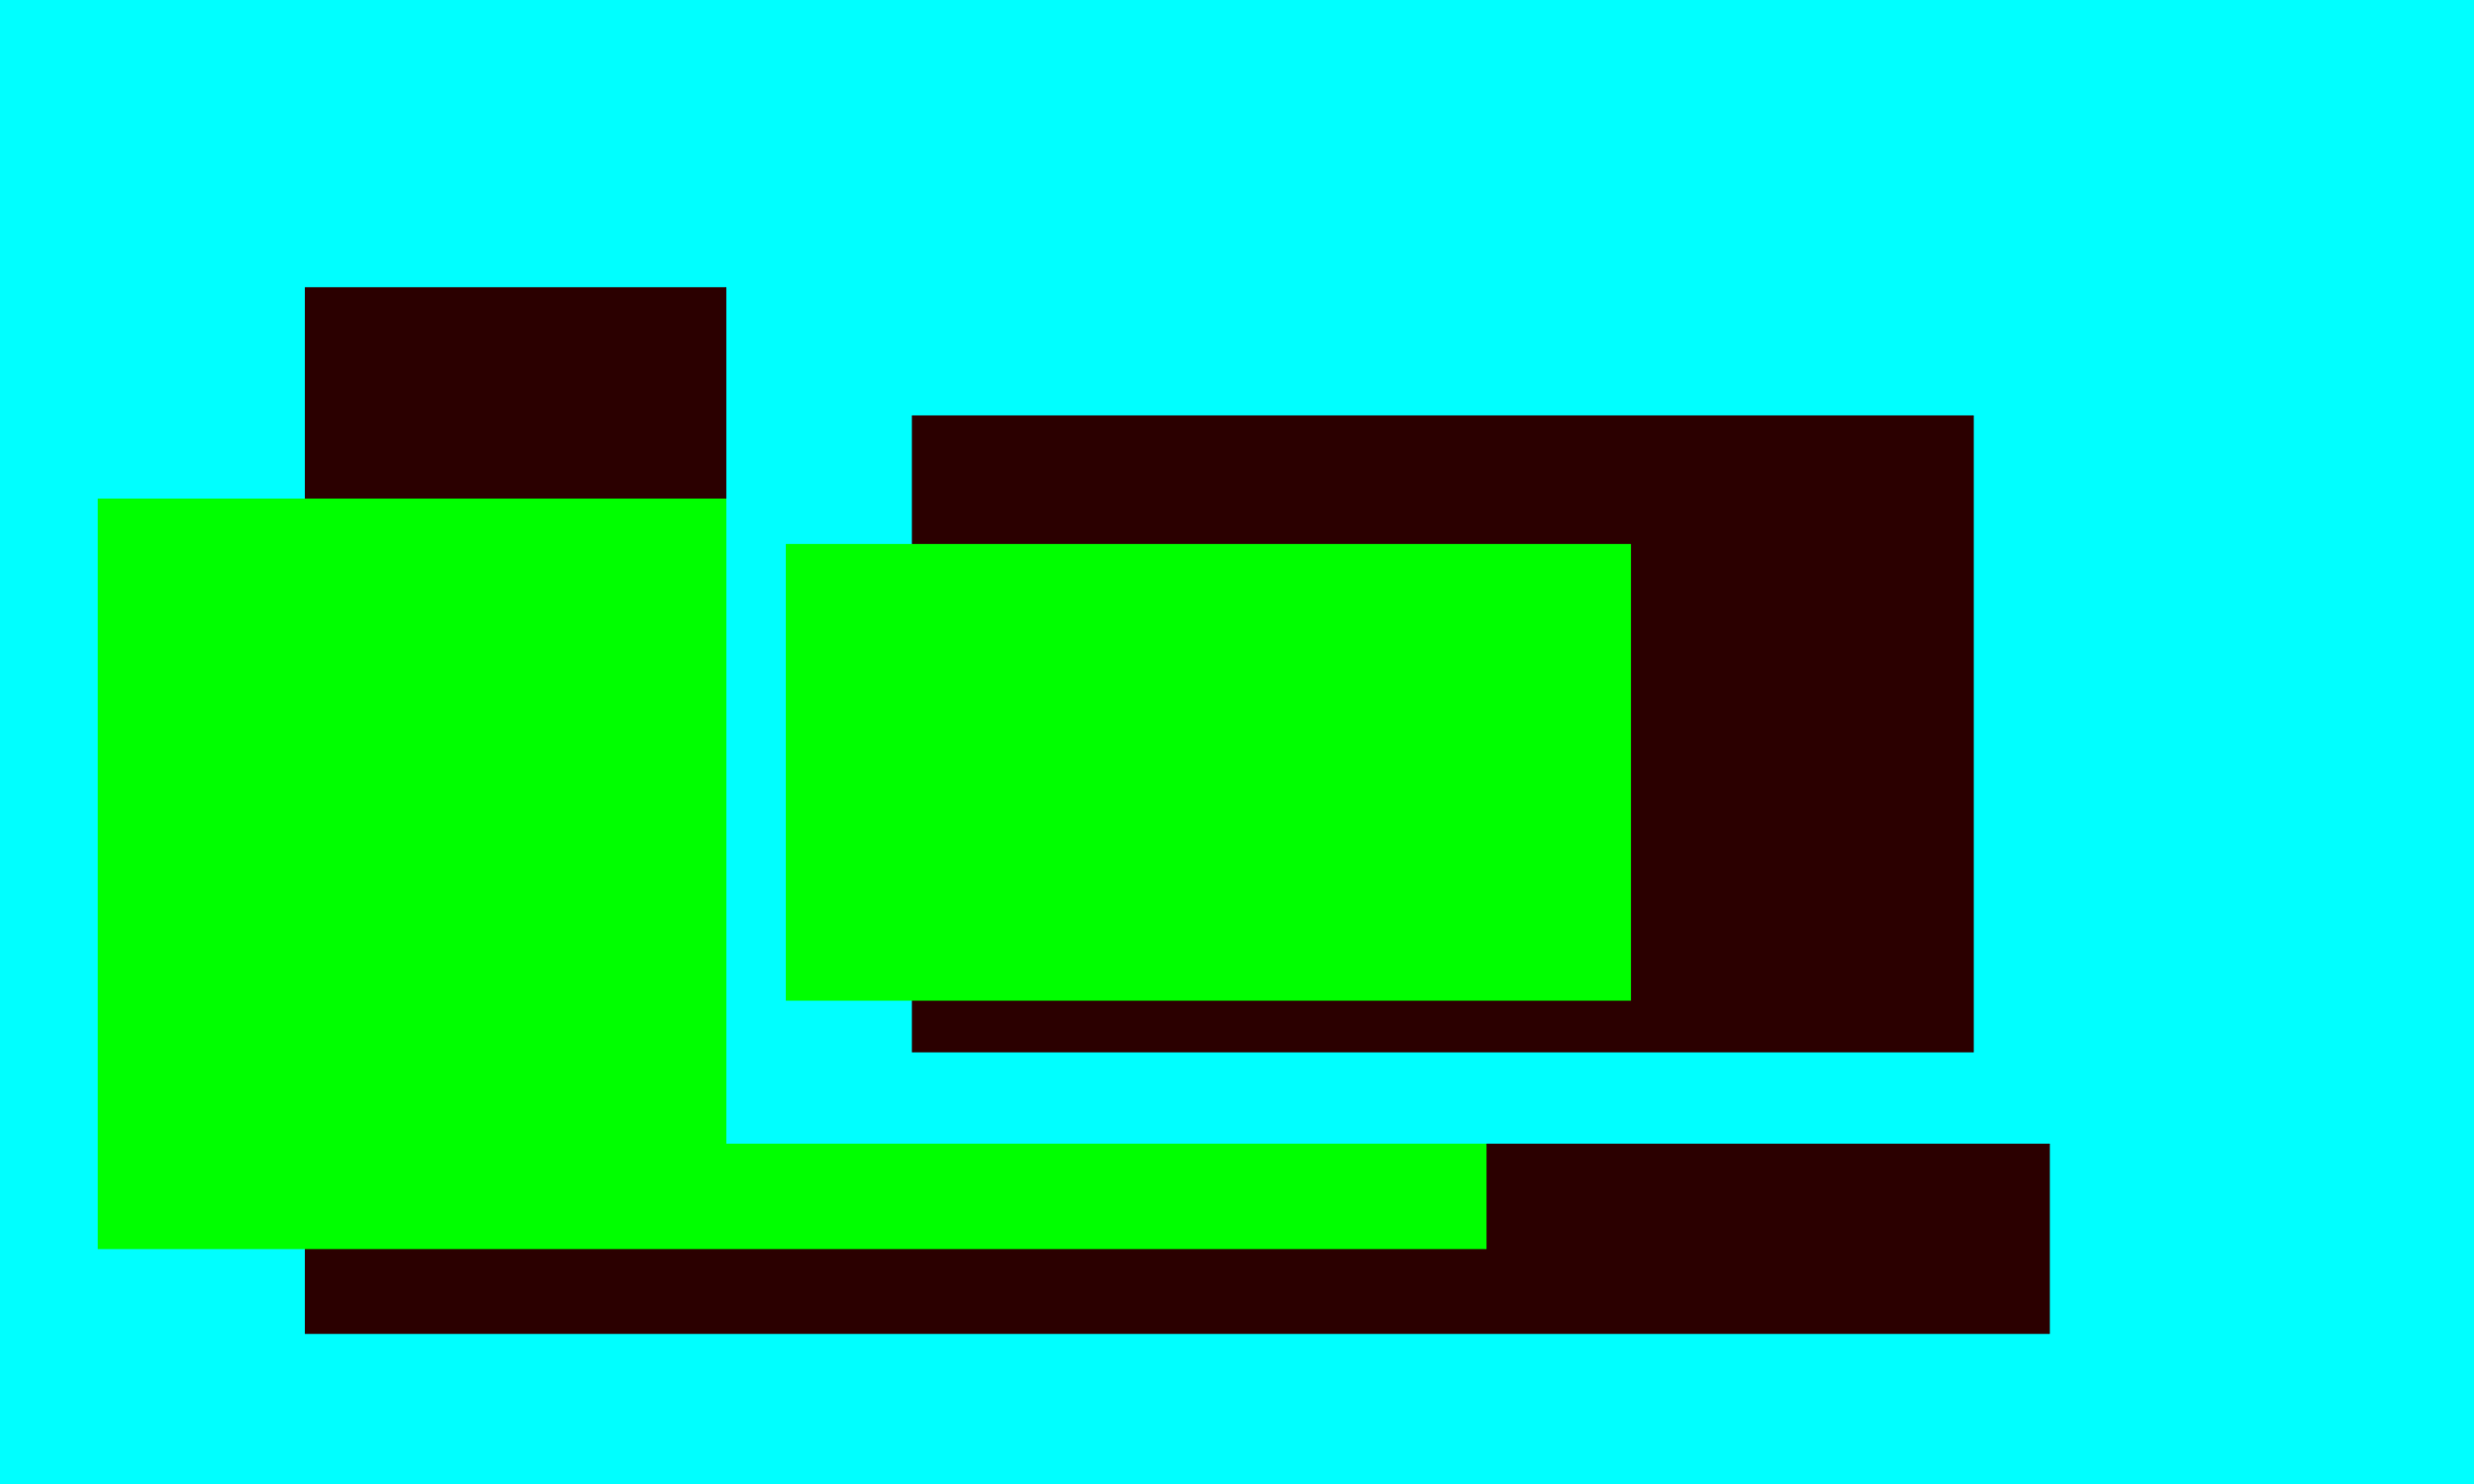
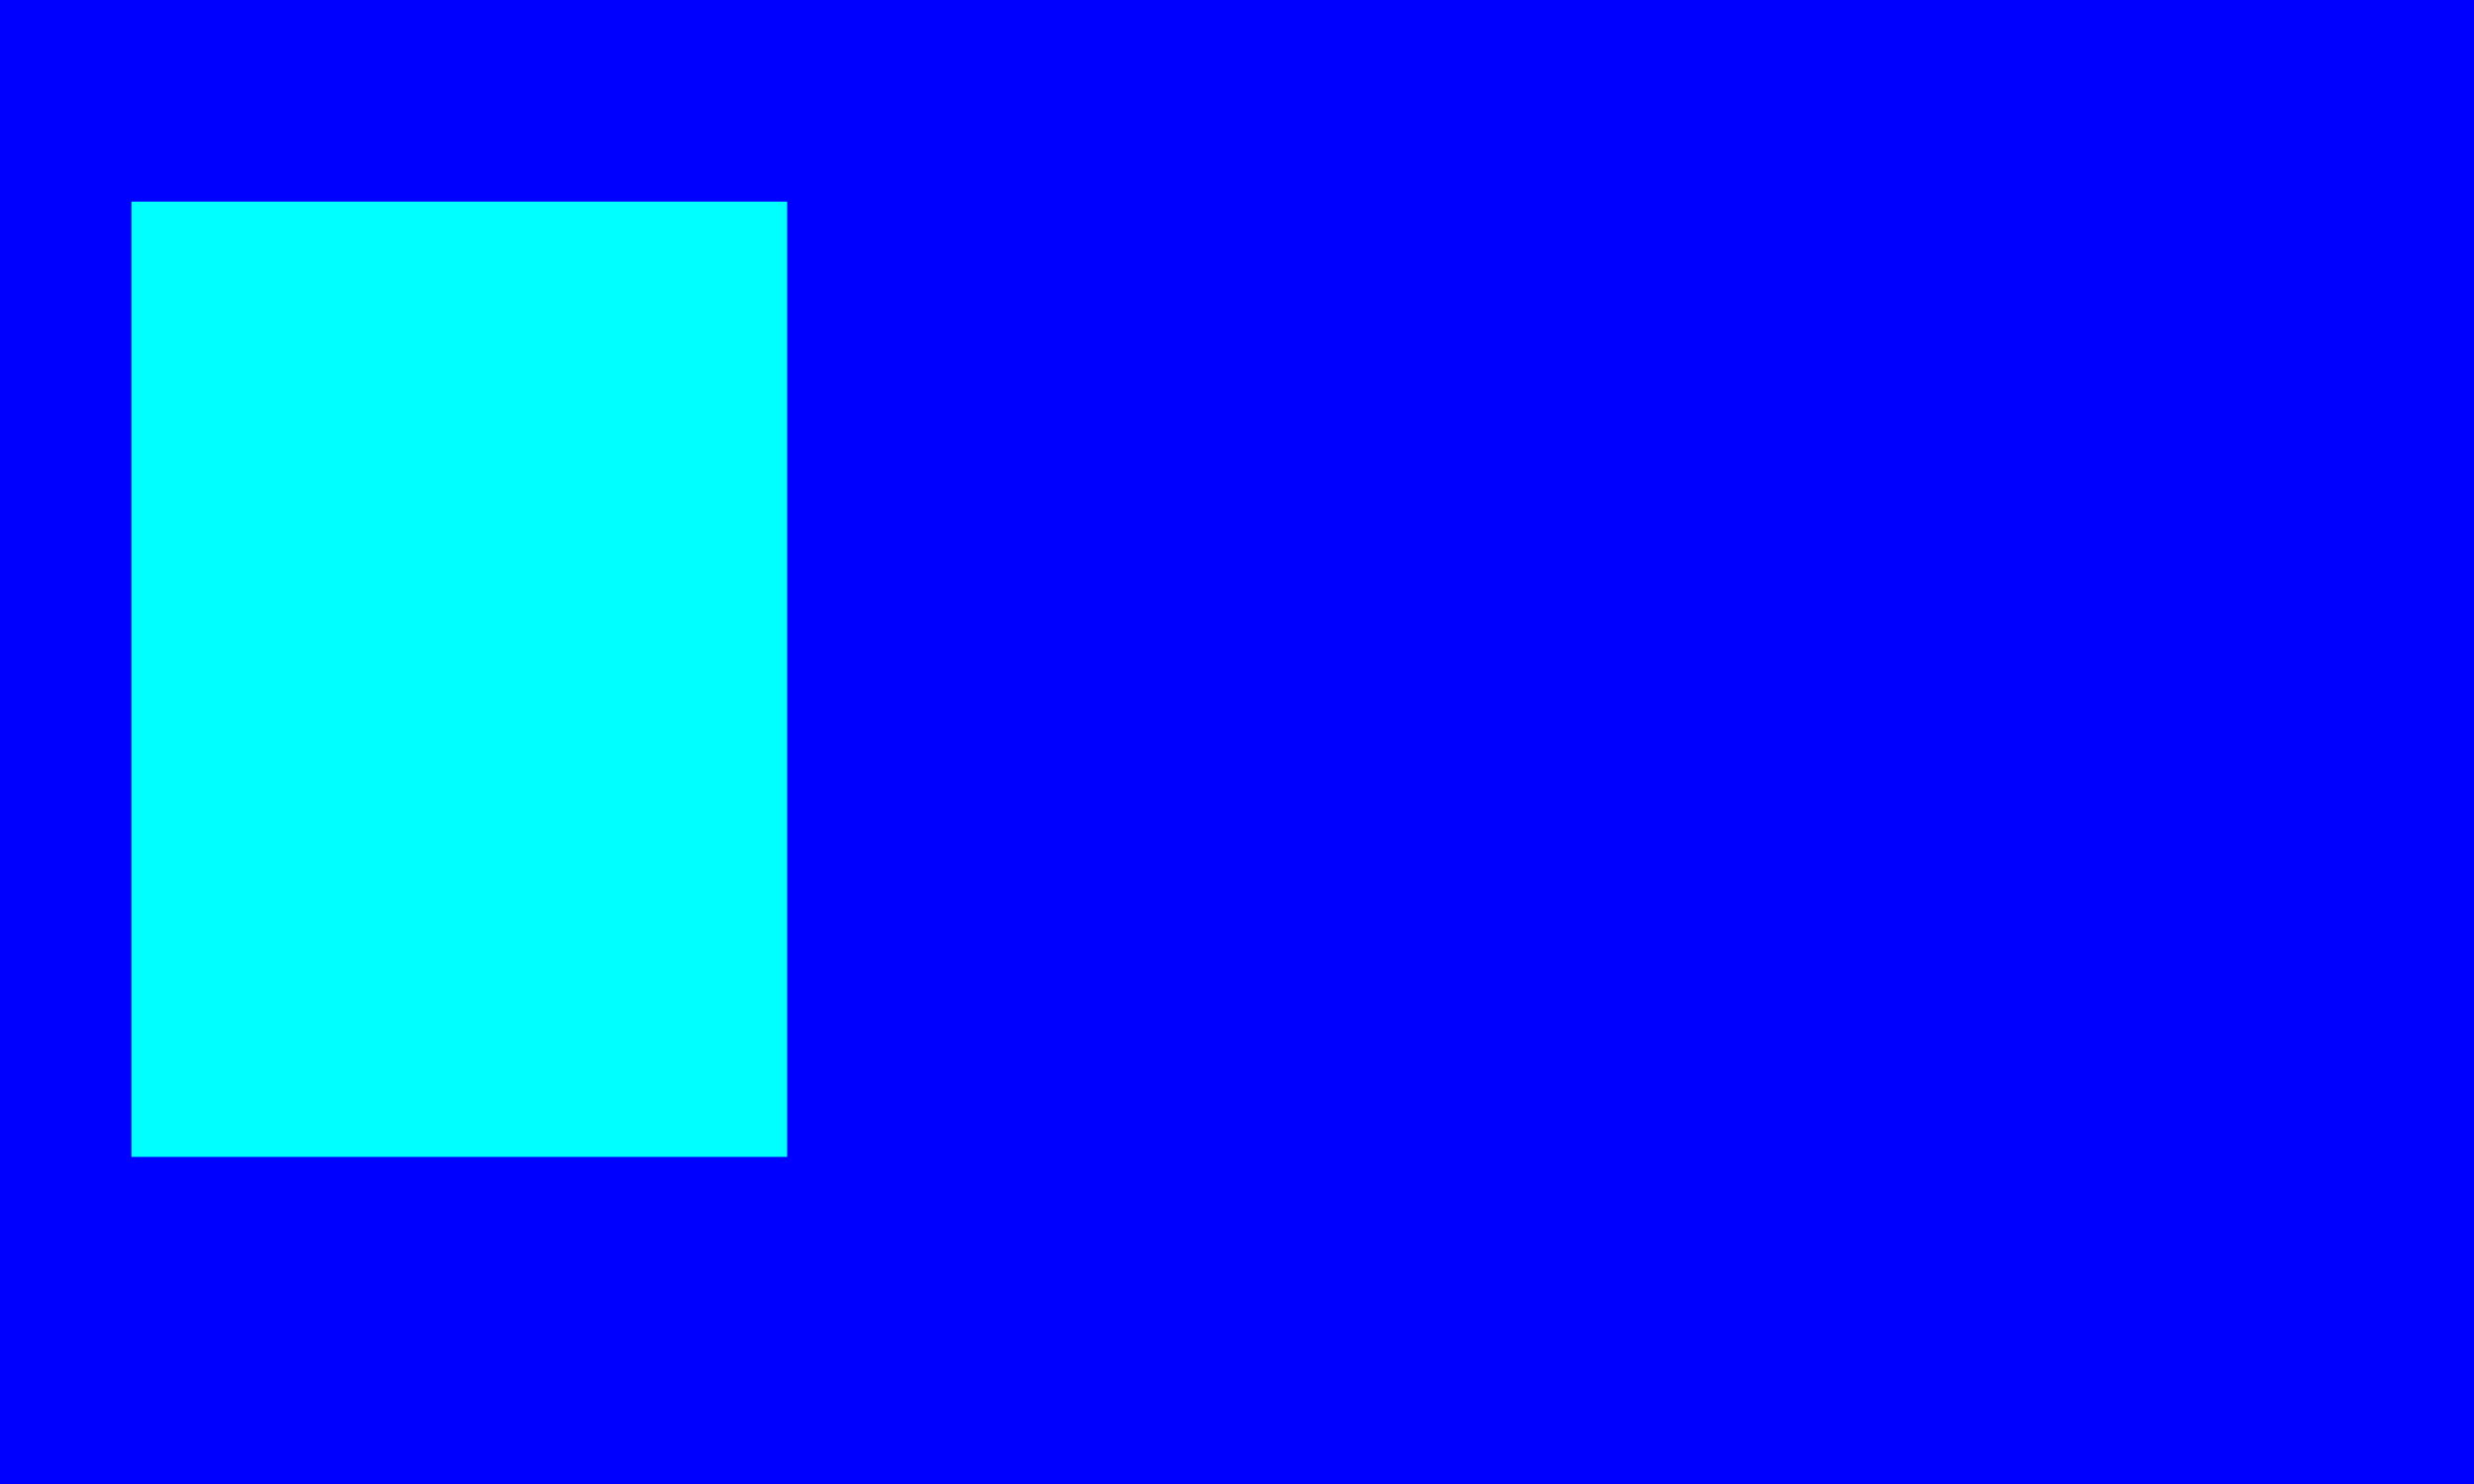
<svg xmlns="http://www.w3.org/2000/svg" width="500" height="300" viewBox="0 0 132.292 79.375" version="1.1" id="svg8">
  <defs id="defs2">
    </defs>
  <g id="layer1">
    <g id="g849">
+       <rect style="fill:#00ffff;fill-rule:evenodd;stroke-width:0.212" id="rect31" width="35.063" height="51.096" x="7.029" y="10.783" />
      <g id="g841">
-         <g id="g861">
-           <g id="g842">
-             <rect style="fill:#00ffff;stroke-width:0.284" id="rect869" width="132.292" height="79.375" x="0" y="0" />
-             <rect style="fill:#2b0000;stroke-width:0.2" id="rect871" width="93.31" height="55.986" x="16.302" y="15.362" />
-             <rect style="fill:#00ff00;stroke-width:0.151" id="rect836" width="74.264" height="40.145" x="5.226" y="26.665" />
-           </g>
-           <g id="g850" transform="matrix(0.6085381,0,0,0.6085381,38.84108,12.86854)">
-             <rect style="fill:#00ffff;stroke-width:0.284" id="rect844" width="132.292" height="79.375" x="0" y="0" />
-             <rect style="fill:#2b0000;stroke-width:0.2" id="rect846" width="93.31" height="55.986" x="16.302" y="15.362" />
-             <rect style="fill:#00ff00;stroke-width:0.151" id="rect848" width="74.264" height="40.145" x="5.226" y="26.665" />
-           </g>
-         </g>
+         <rect style="fill:#0000ff;fill-rule:evenodd;stroke-width:0.265" id="rect19" width="132.292" height="79.375" x="0" y="0" />
+         <rect style="fill:#00ffff;fill-rule:evenodd;stroke-width:0.212" id="rect21" width="35.063" height="51.096" x="7.029" y="10.783" />
      </g>
    </g>
  </g>
</svg>
